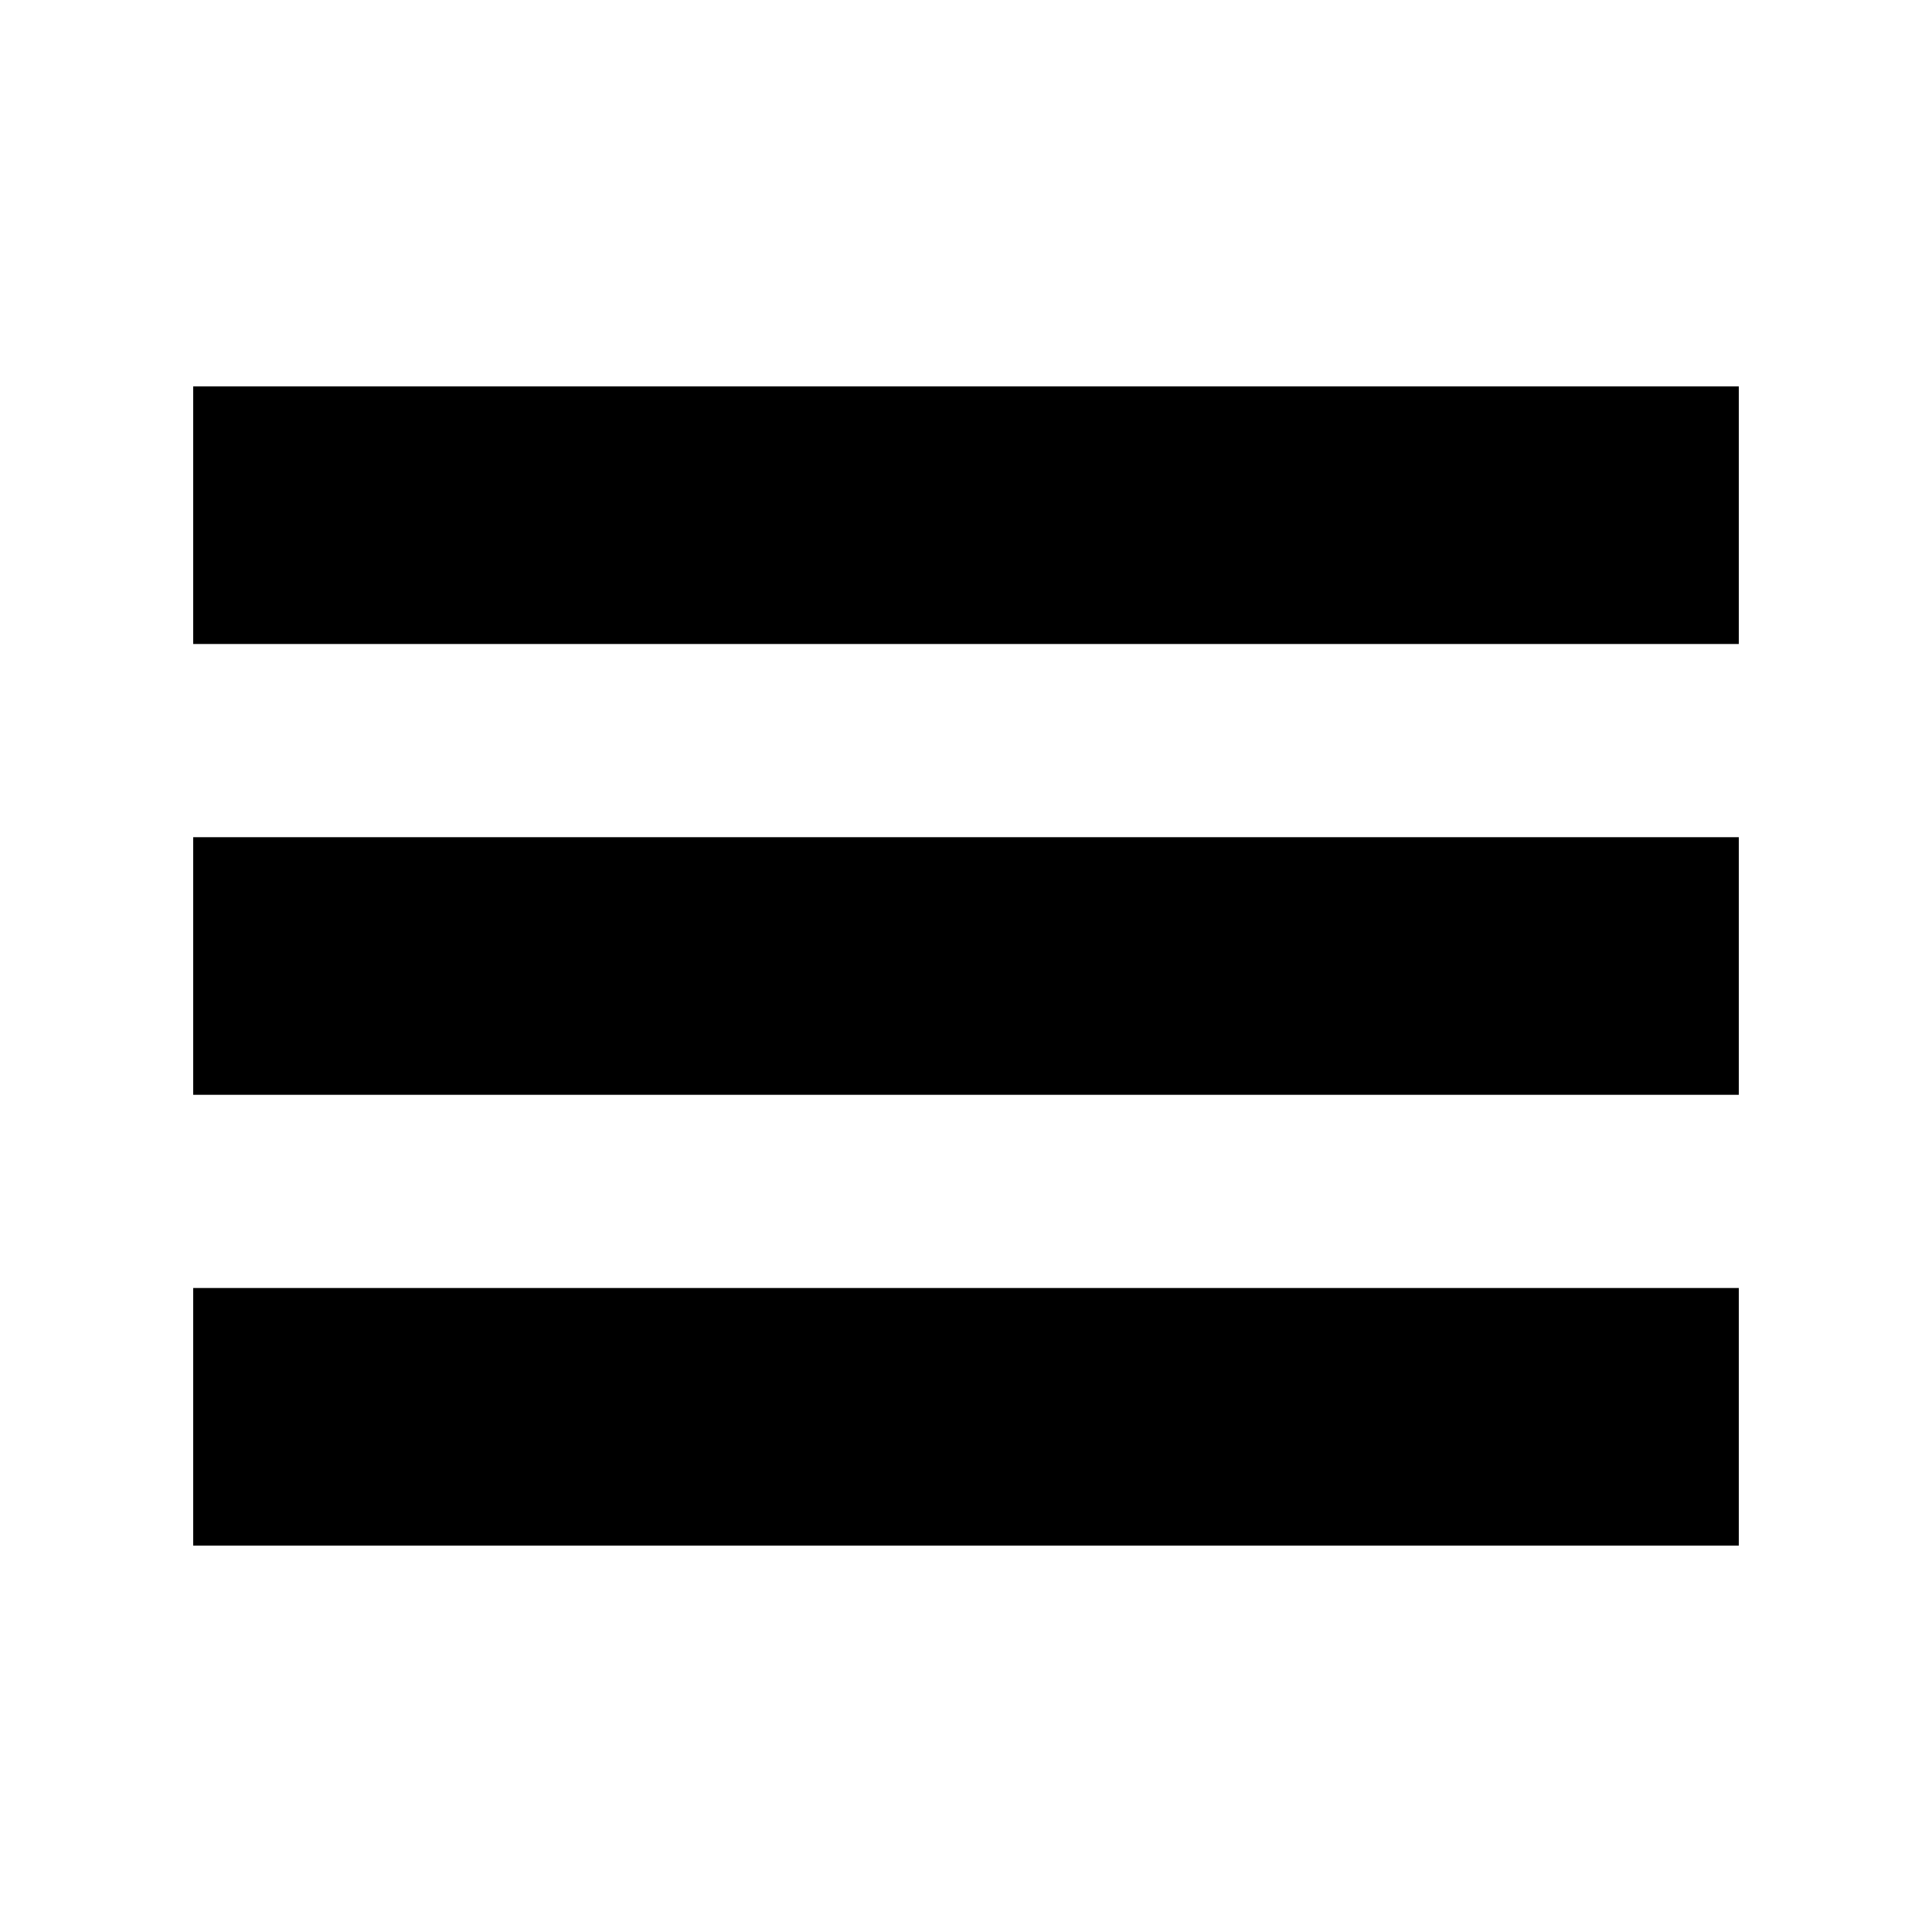
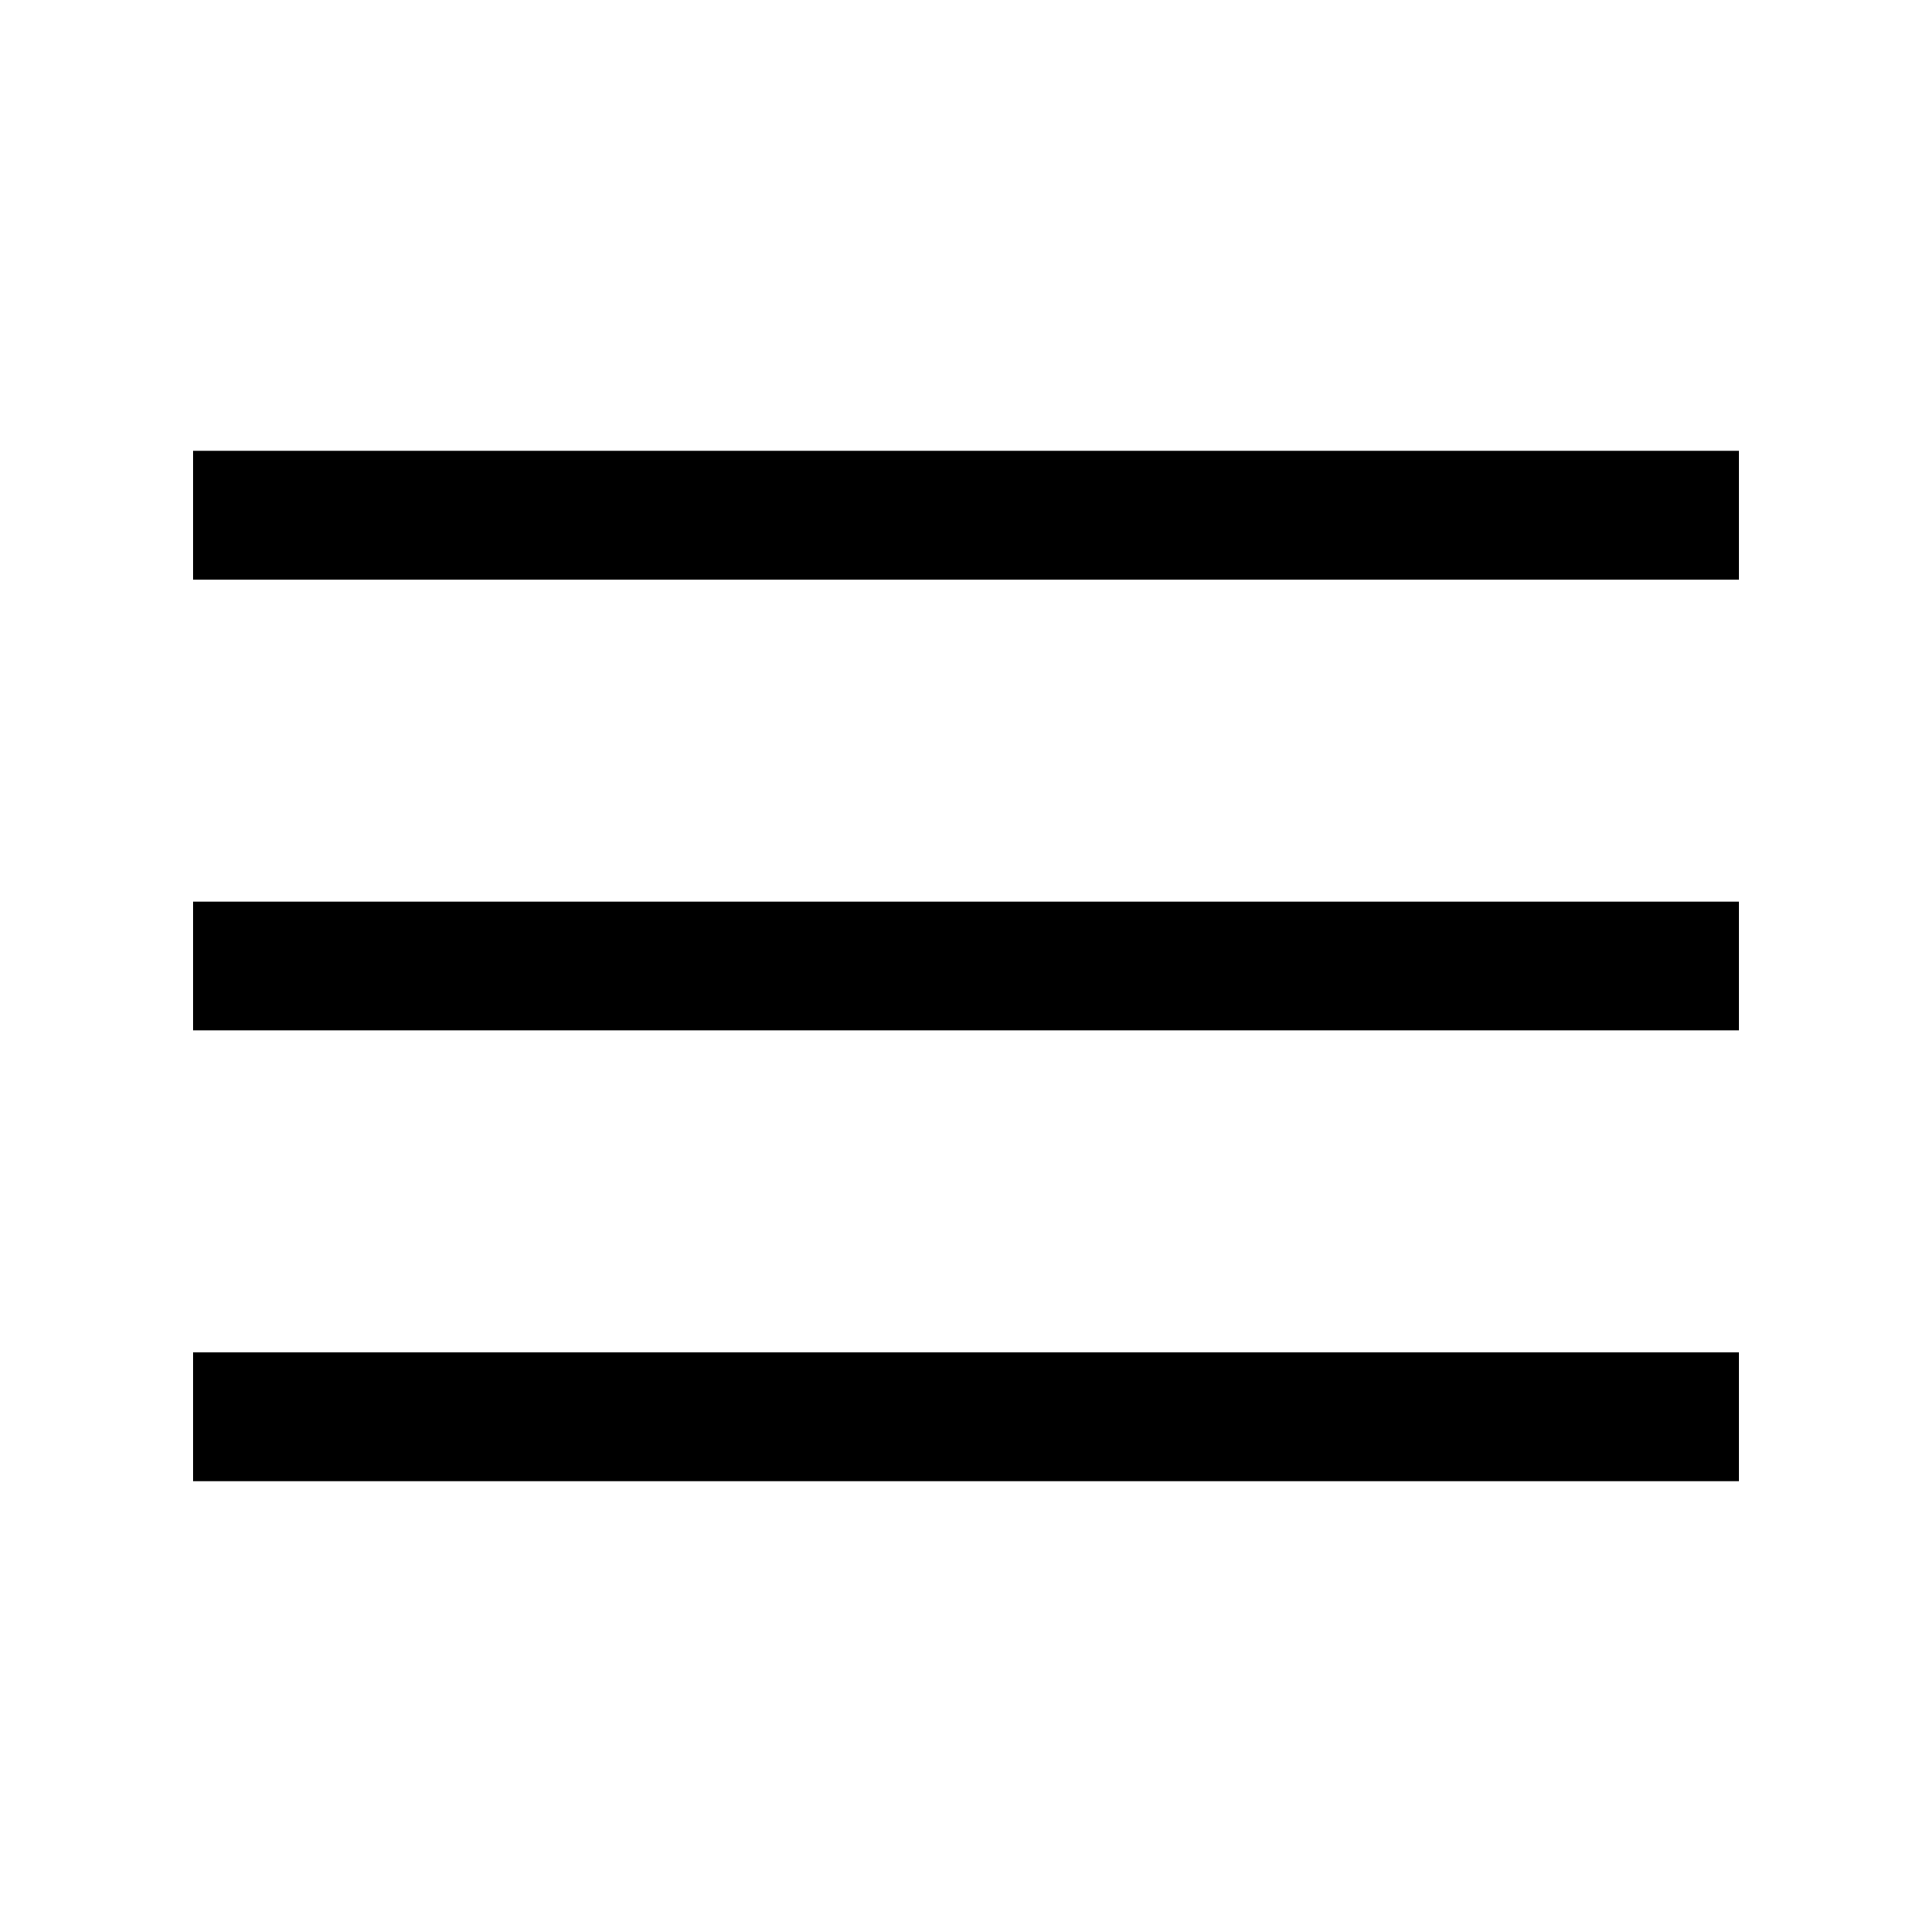
<svg xmlns="http://www.w3.org/2000/svg" width="30" height="30" viewBox="0 0 30 30" fill="none">
-   <rect x="3" y="6" width="24" height="4" fill="black" />
-   <rect x="3" y="13" width="24" height="4" fill="black" />
-   <rect x="3" y="20" width="24" height="4" fill="black" />
+   <rect x="3" y="7" width="24" height="2" fill="black" />
+   <rect x="3" y="14" width="24" height="2" fill="black" />
+   <rect x="3" y="21" width="24" height="2" fill="black" />
</svg>
